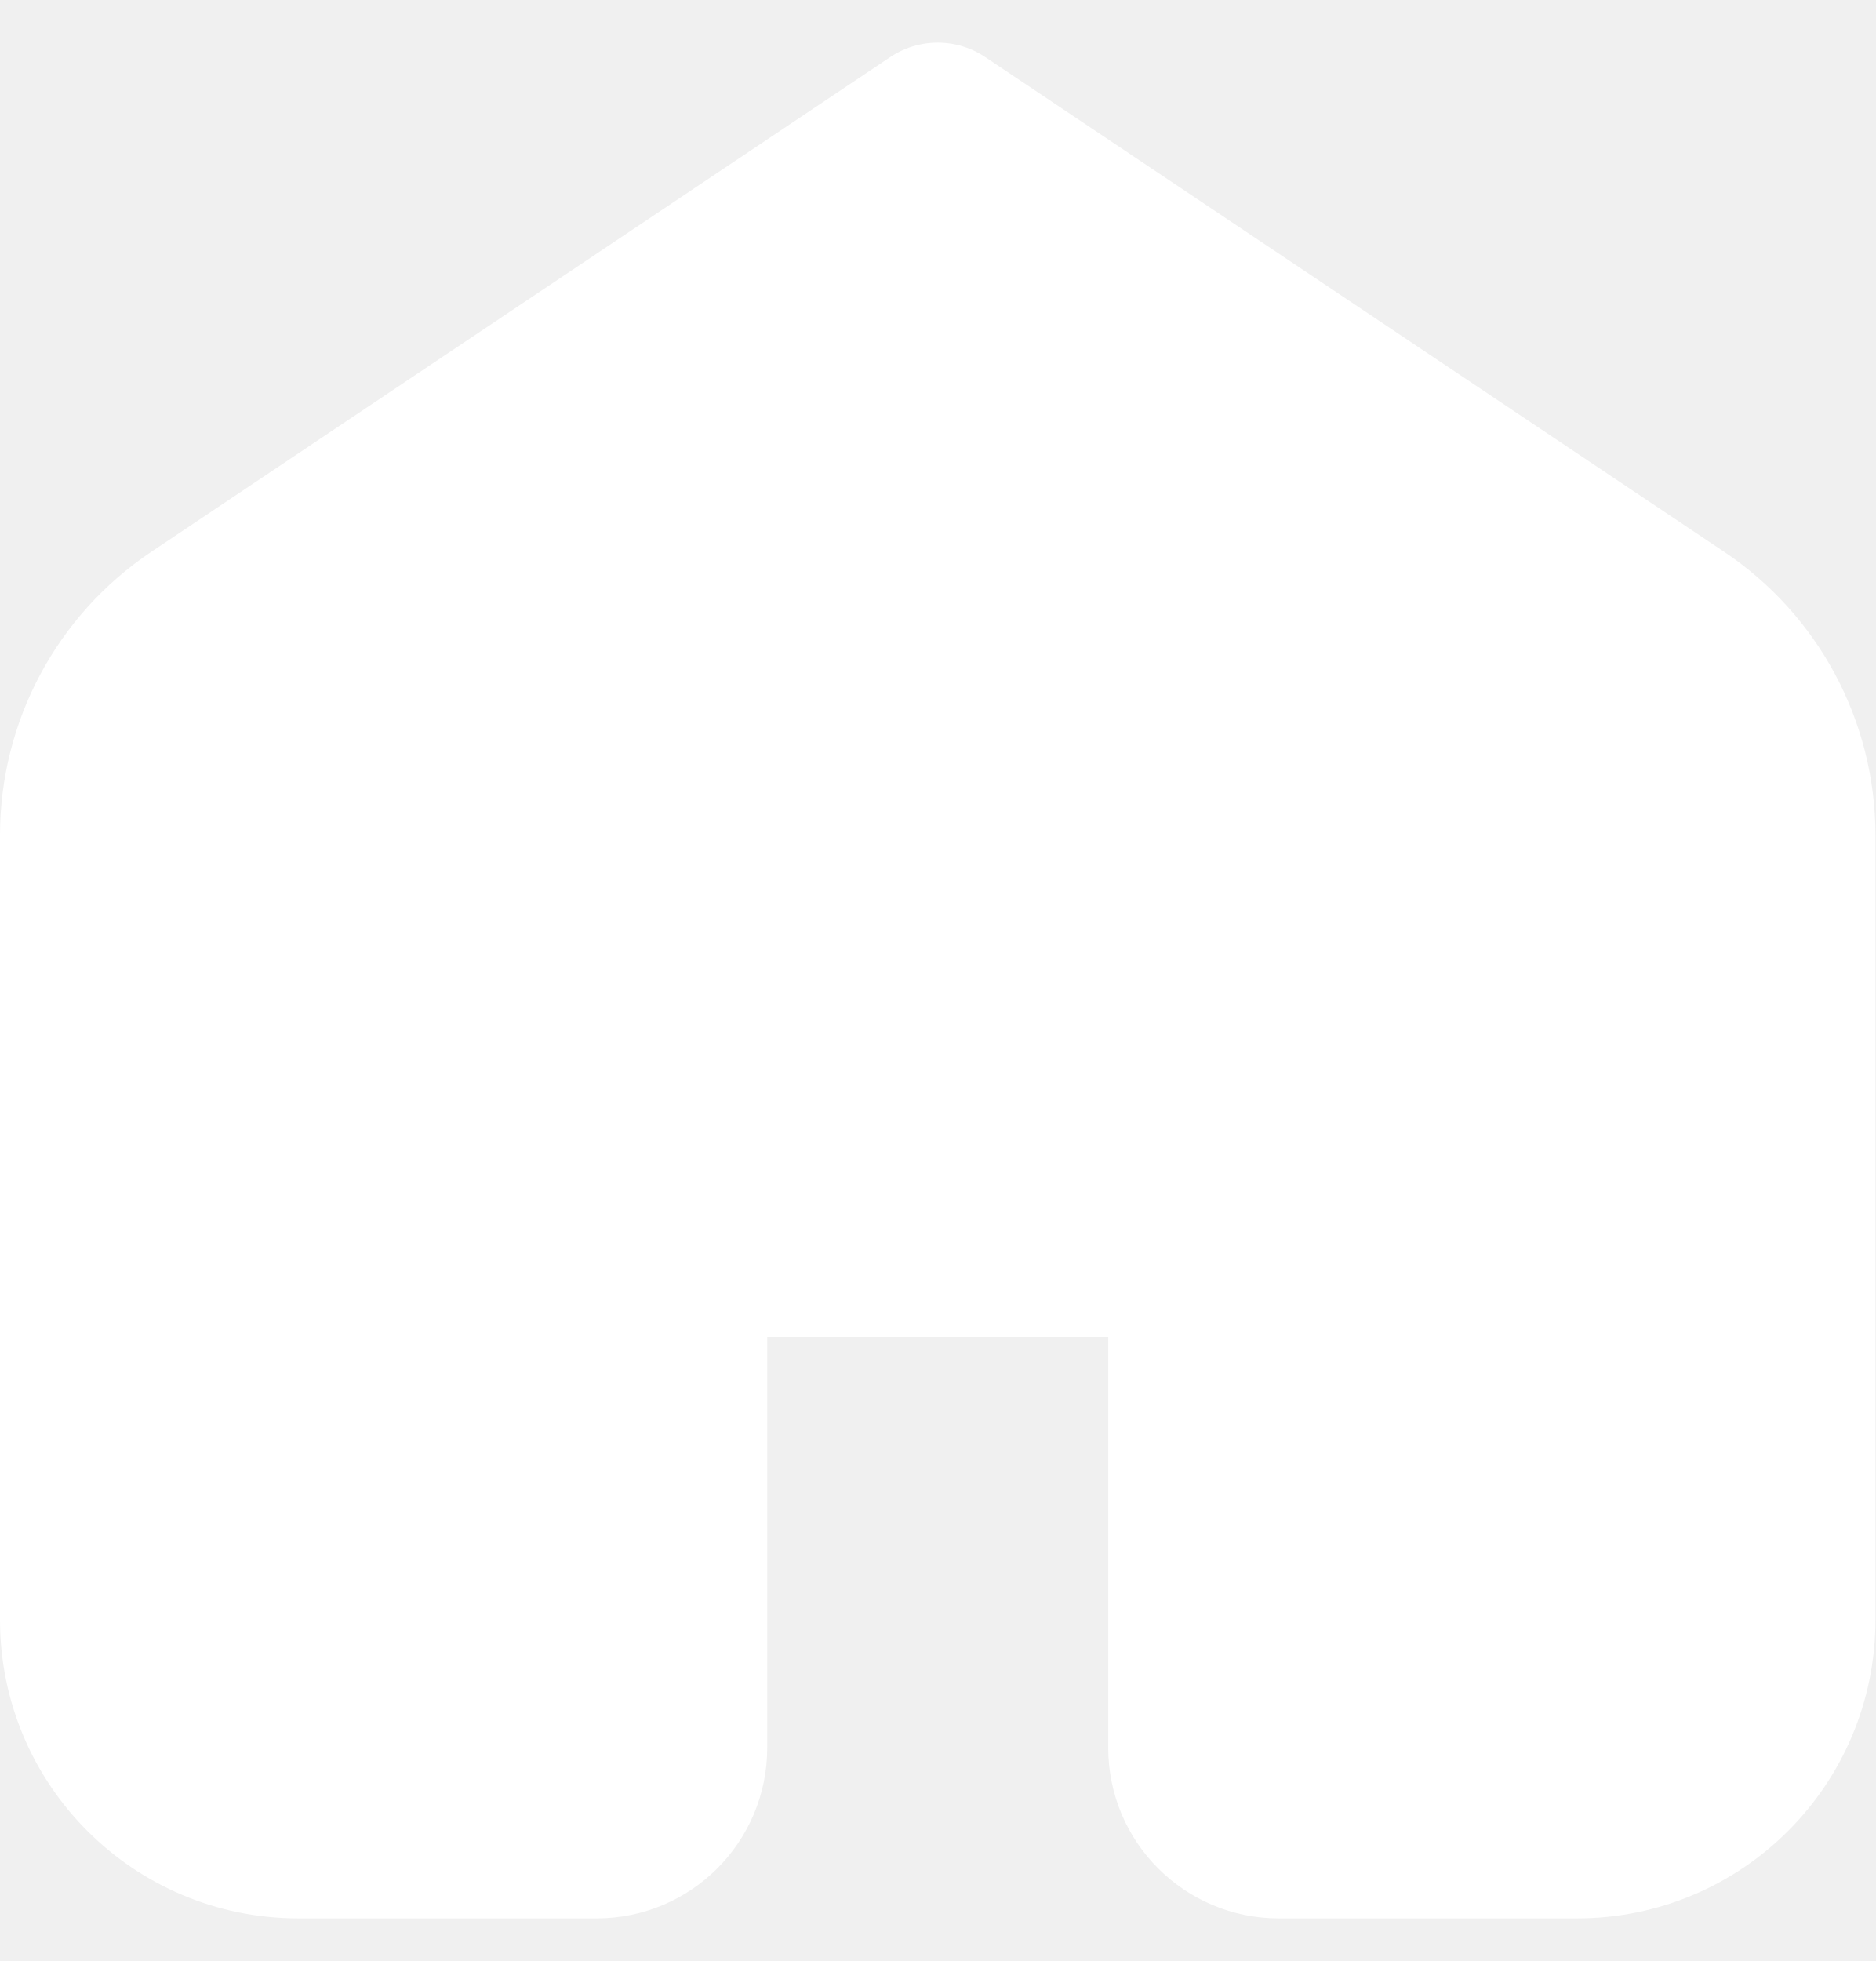
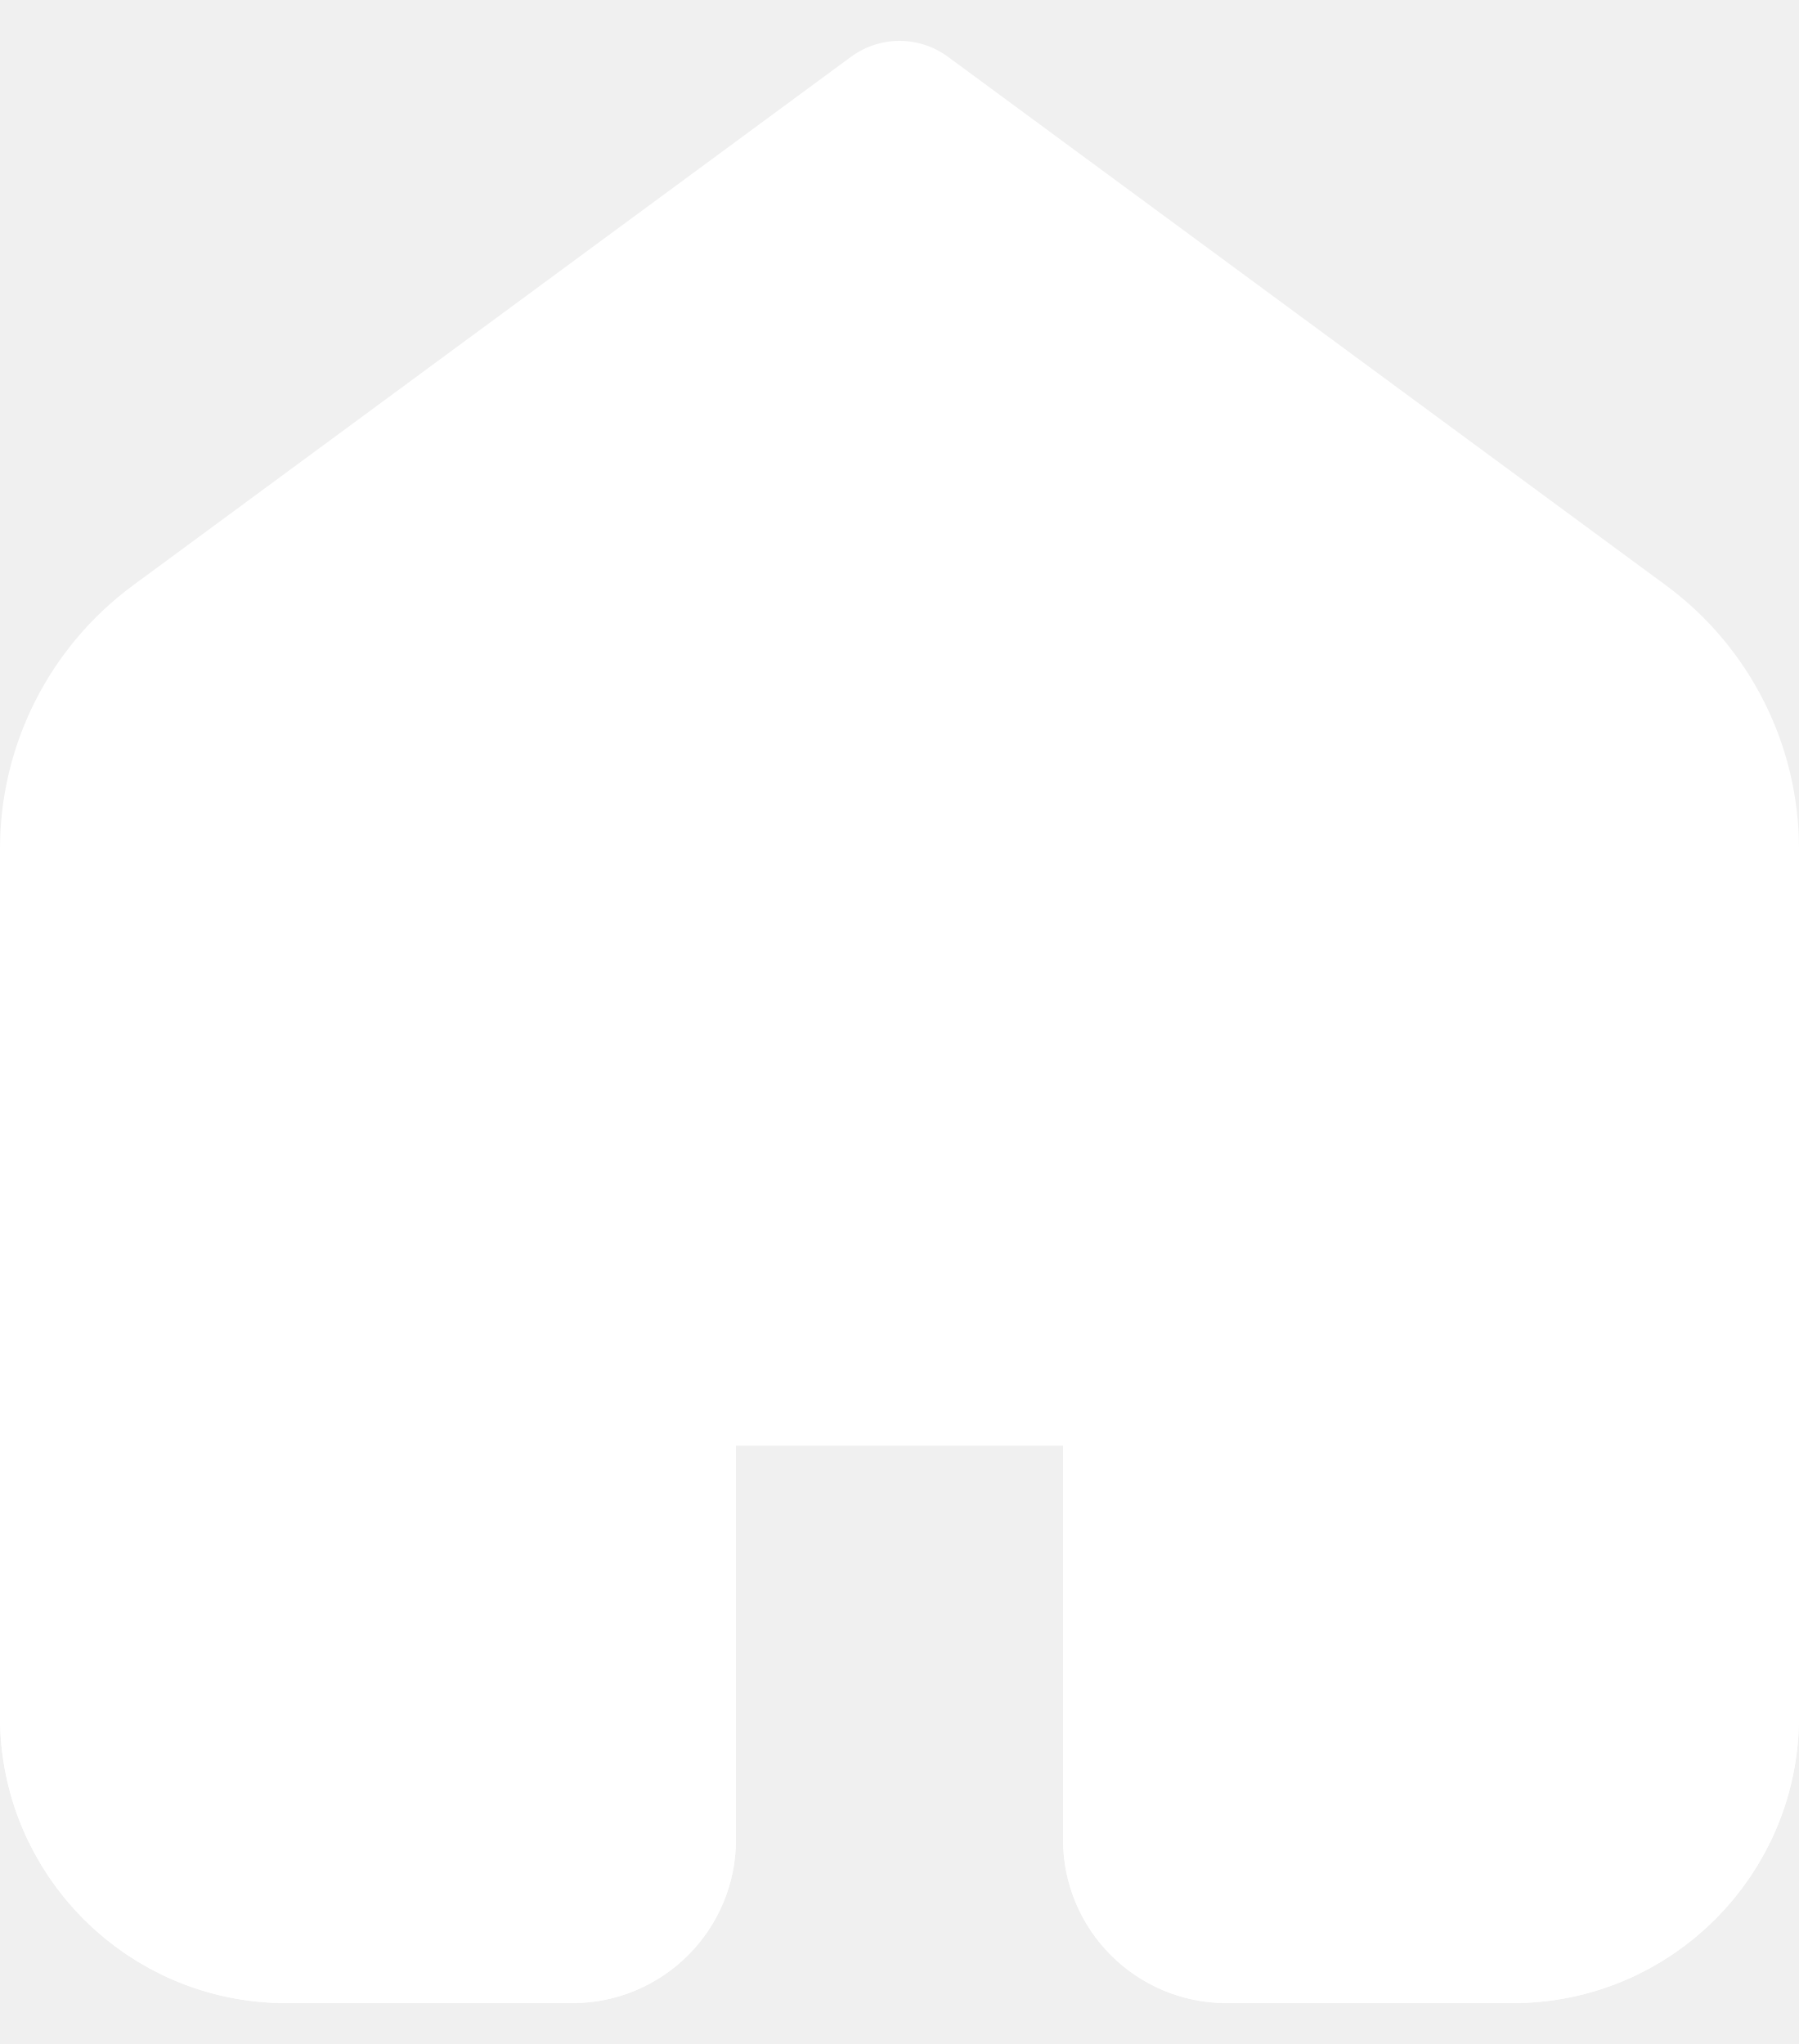
- <svg xmlns="http://www.w3.org/2000/svg" width="22" height="23" viewBox="0 0 22 23" fill="none">
-   <path d="M1 9.796C1 8.795 1.499 7.86 2.331 7.303L11 1.5L19.669 7.303C20.501 7.86 21 8.795 21 9.796V19C21 20.381 19.881 21.5 18.5 21.5H15C14.448 21.5 14 21.052 14 20.5V15.182C14 14.906 13.776 14.682 13.5 14.682H8.5C8.224 14.682 8 14.906 8 15.182V20.5C8 21.052 7.552 21.5 7 21.5H3.5C2.119 21.5 1 20.381 1 19V9.796Z" fill="white" stroke="white" stroke-width="2" stroke-linecap="round" stroke-linejoin="round" />
+ <svg xmlns="http://www.w3.org/2000/svg" width="22" height="25" viewBox="0 0 22 25" fill="none">
+   <path d="M1 10.38C1 9.427 1.453 8.53 2.221 7.964L11 1.5L19.779 7.964C20.547 8.53 21 9.427 21 10.38V21C21 22.381 19.881 23.5 18.5 23.5H15C14.448 23.5 14 23.052 14 22.5V16.5C14 16.224 13.776 16 13.5 16H8.5C8.224 16 8 16.224 8 16.5V22.5C8 23.052 7.552 23.5 7 23.5H3.5C2.119 23.5 1 22.381 1 21V10.38Z" stroke="white" stroke-width="2" stroke-linecap="round" stroke-linejoin="round" />
+   <path d="M1 11.796C1 10.795 1.499 9.86 2.331 9.303L11 3.5L19.669 9.303C20.501 9.86 21 10.795 21 11.796V21C21 22.381 19.881 23.5 18.5 23.5H15C14.448 23.5 14 23.052 14 22.5V17.182C14 16.906 13.776 16.682 13.5 16.682H8.5C8.224 16.682 8 16.906 8 17.182V22.5C8 23.052 7.552 23.5 7 23.5H3.5C2.119 23.5 1 22.381 1 21V11.796Z" fill="white" stroke="white" stroke-width="2" stroke-linecap="round" stroke-linejoin="round" />
</svg>
